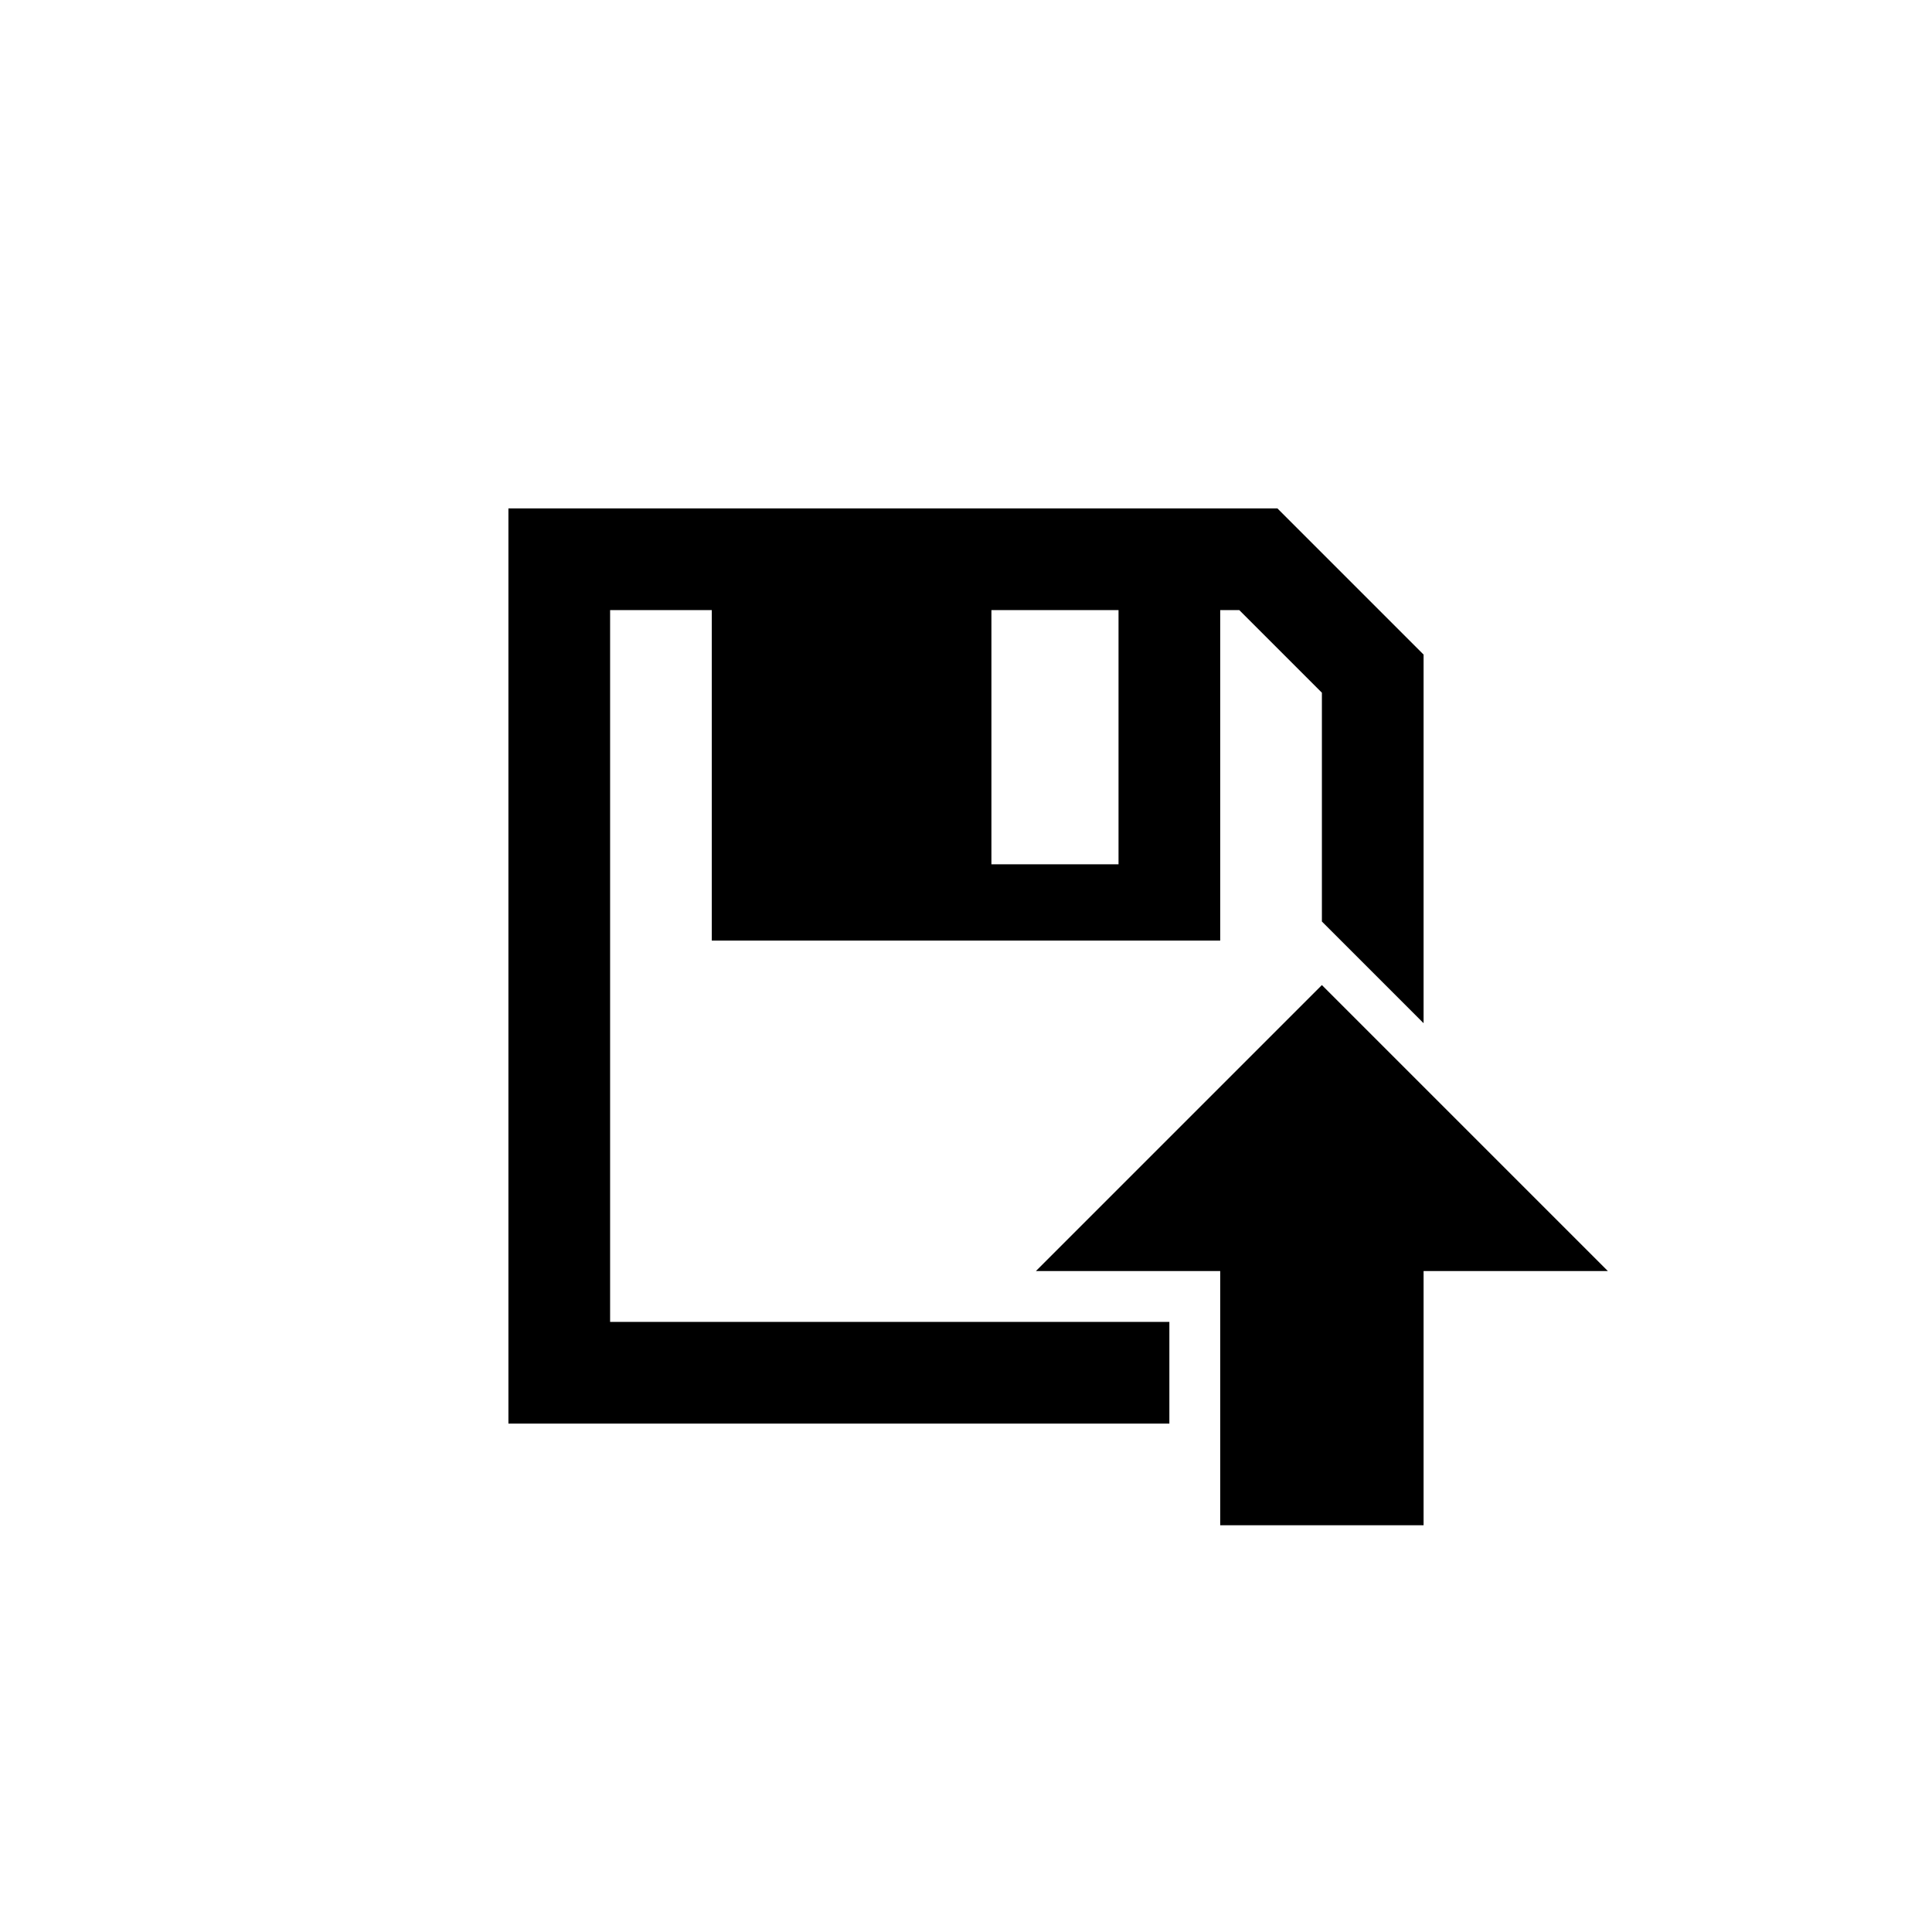
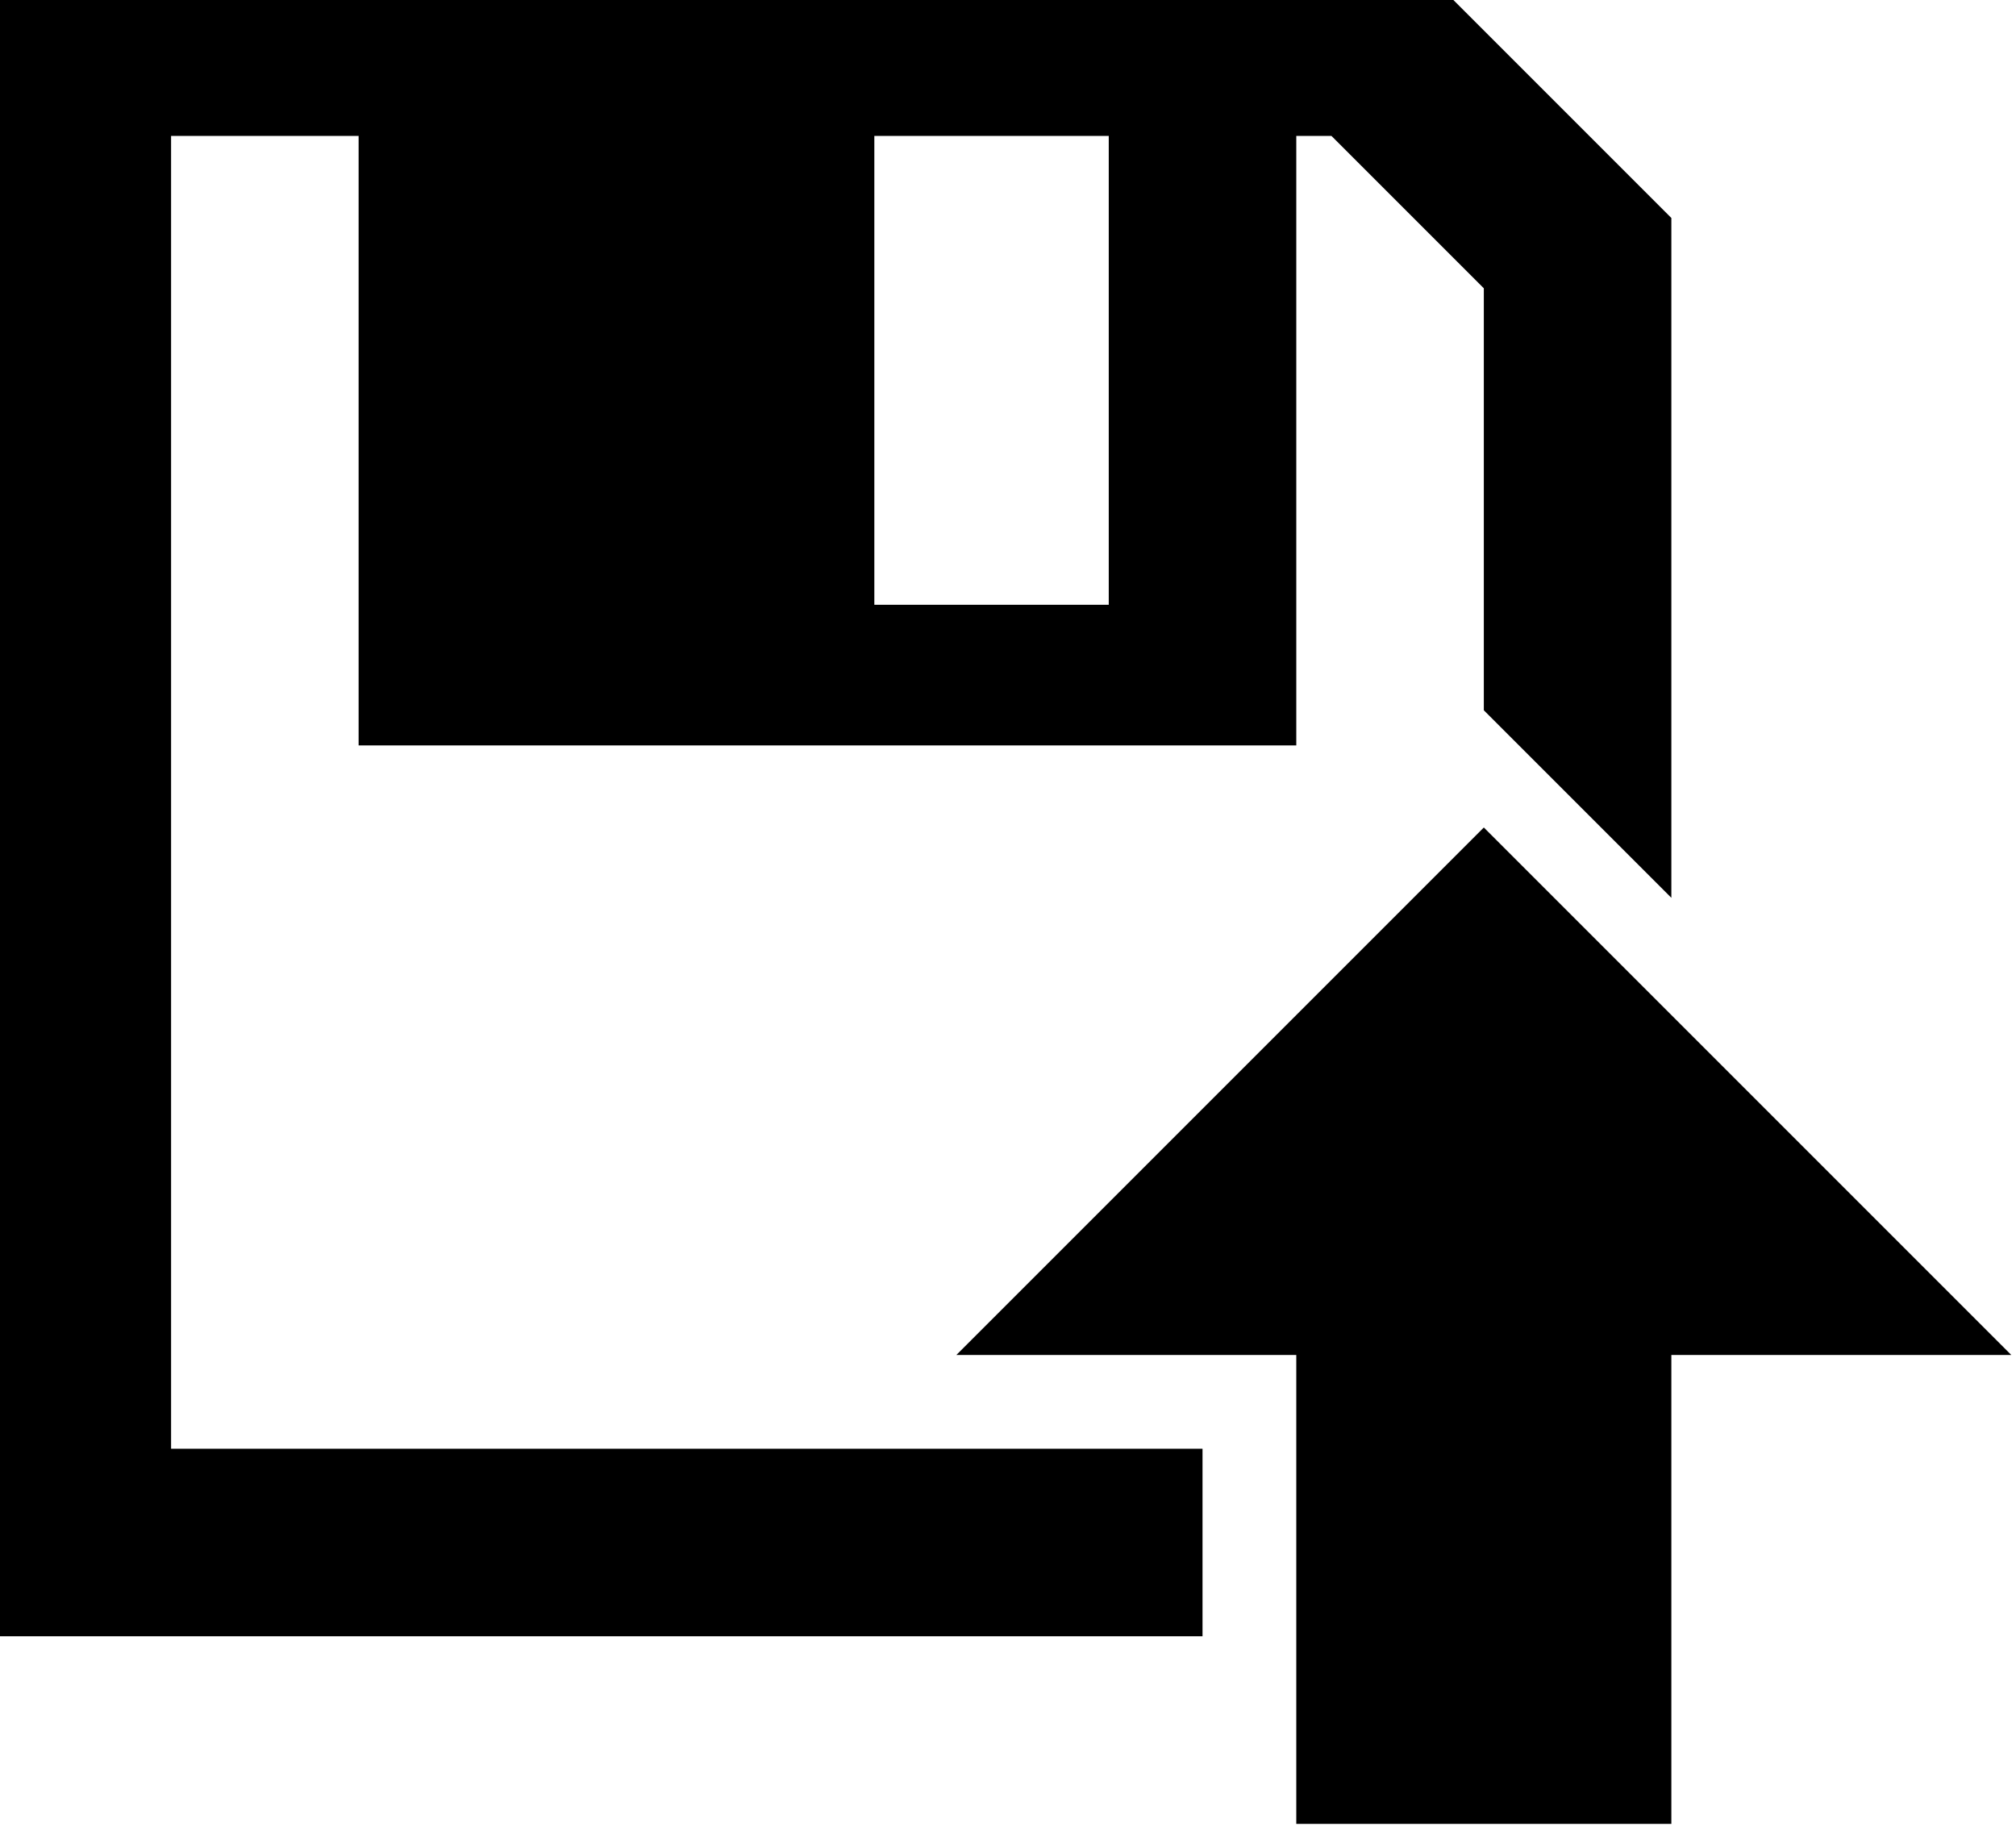
- <svg xmlns="http://www.w3.org/2000/svg" version="1.1" baseProfile="full" width="76" height="76" viewBox="0 0 76.00 76.00" enable-background="new 0 0 76.00 76.00" xml:space="preserve">
-   <path fill="#000000" fill-opacity="1" stroke-width="0.2" stroke-linejoin="round" d="M 48,60L 56,60L 56,50L 63.25,50L 52,38.75L 40.75,50L 48,50L 48,60 Z M 20,20L 50.25,20L 56,25.75L 56,40.25L 52,36.25L 52,27.25L 48.75,24L 48,24L 48,37L 28,37L 28,24L 24,24L 24,52L 46,52L 46,56L 20,56L 20,20 Z M 39,24L 39,34L 44,34L 44,24L 39,24 Z " />
+ <svg xmlns="http://www.w3.org/2000/svg" width="43" height="39">
+   <g>
+     <rect fill="none" id="canvas_background" height="41" width="45" y="-1" x="-1" />
+   </g>
+   <g>
+     <path id="svg_1" d="m27.649,38.899l8,0l0,-10l7.25,0l-11.25,-11.25l-11.25,11.25l7.25,0l0,10zm-28,-40l30.25,0l5.75,5.75l0,14.5l-4,-4l0,-9l-3.25,-3.25l-0.75,0l0,13l-20,0l0,-13l-4,0l0,28l22,0l0,4l-26,0l0,-36zm19,4l0,10l5,0l0,-10l-5,0z" stroke-linejoin="round" stroke-width="0.2" fill="#000000" />
+   </g>
</svg>
